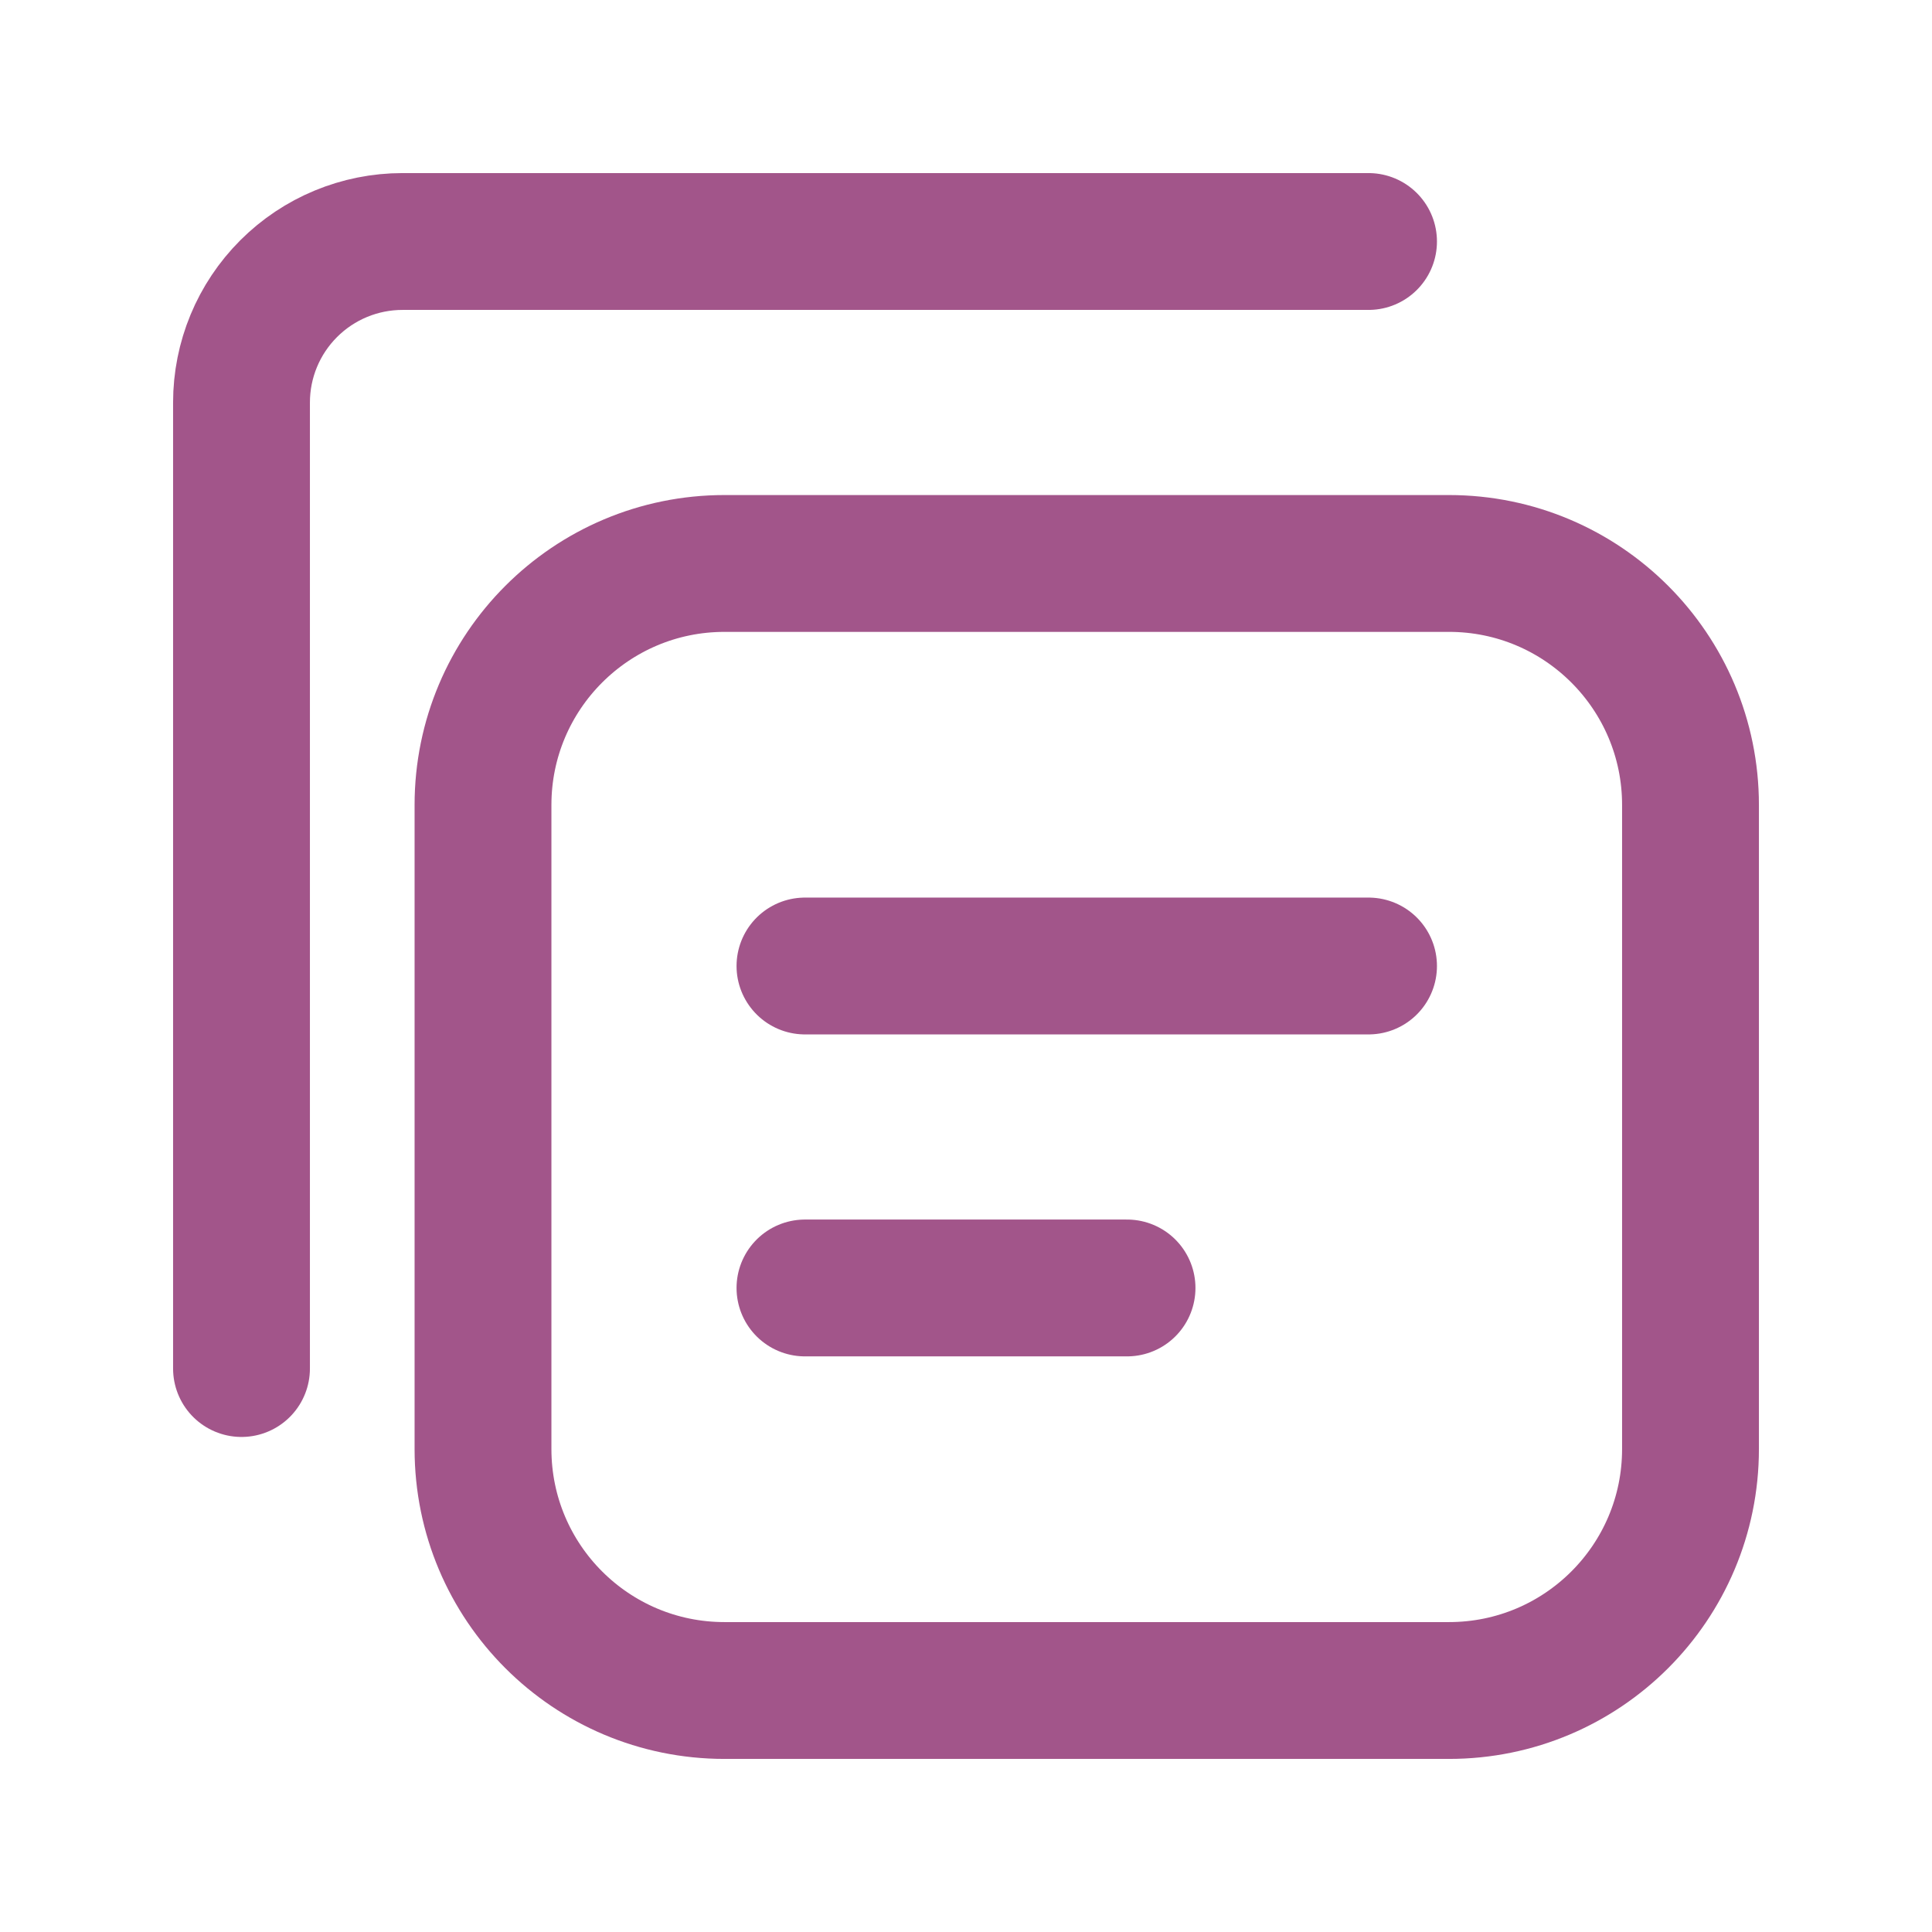
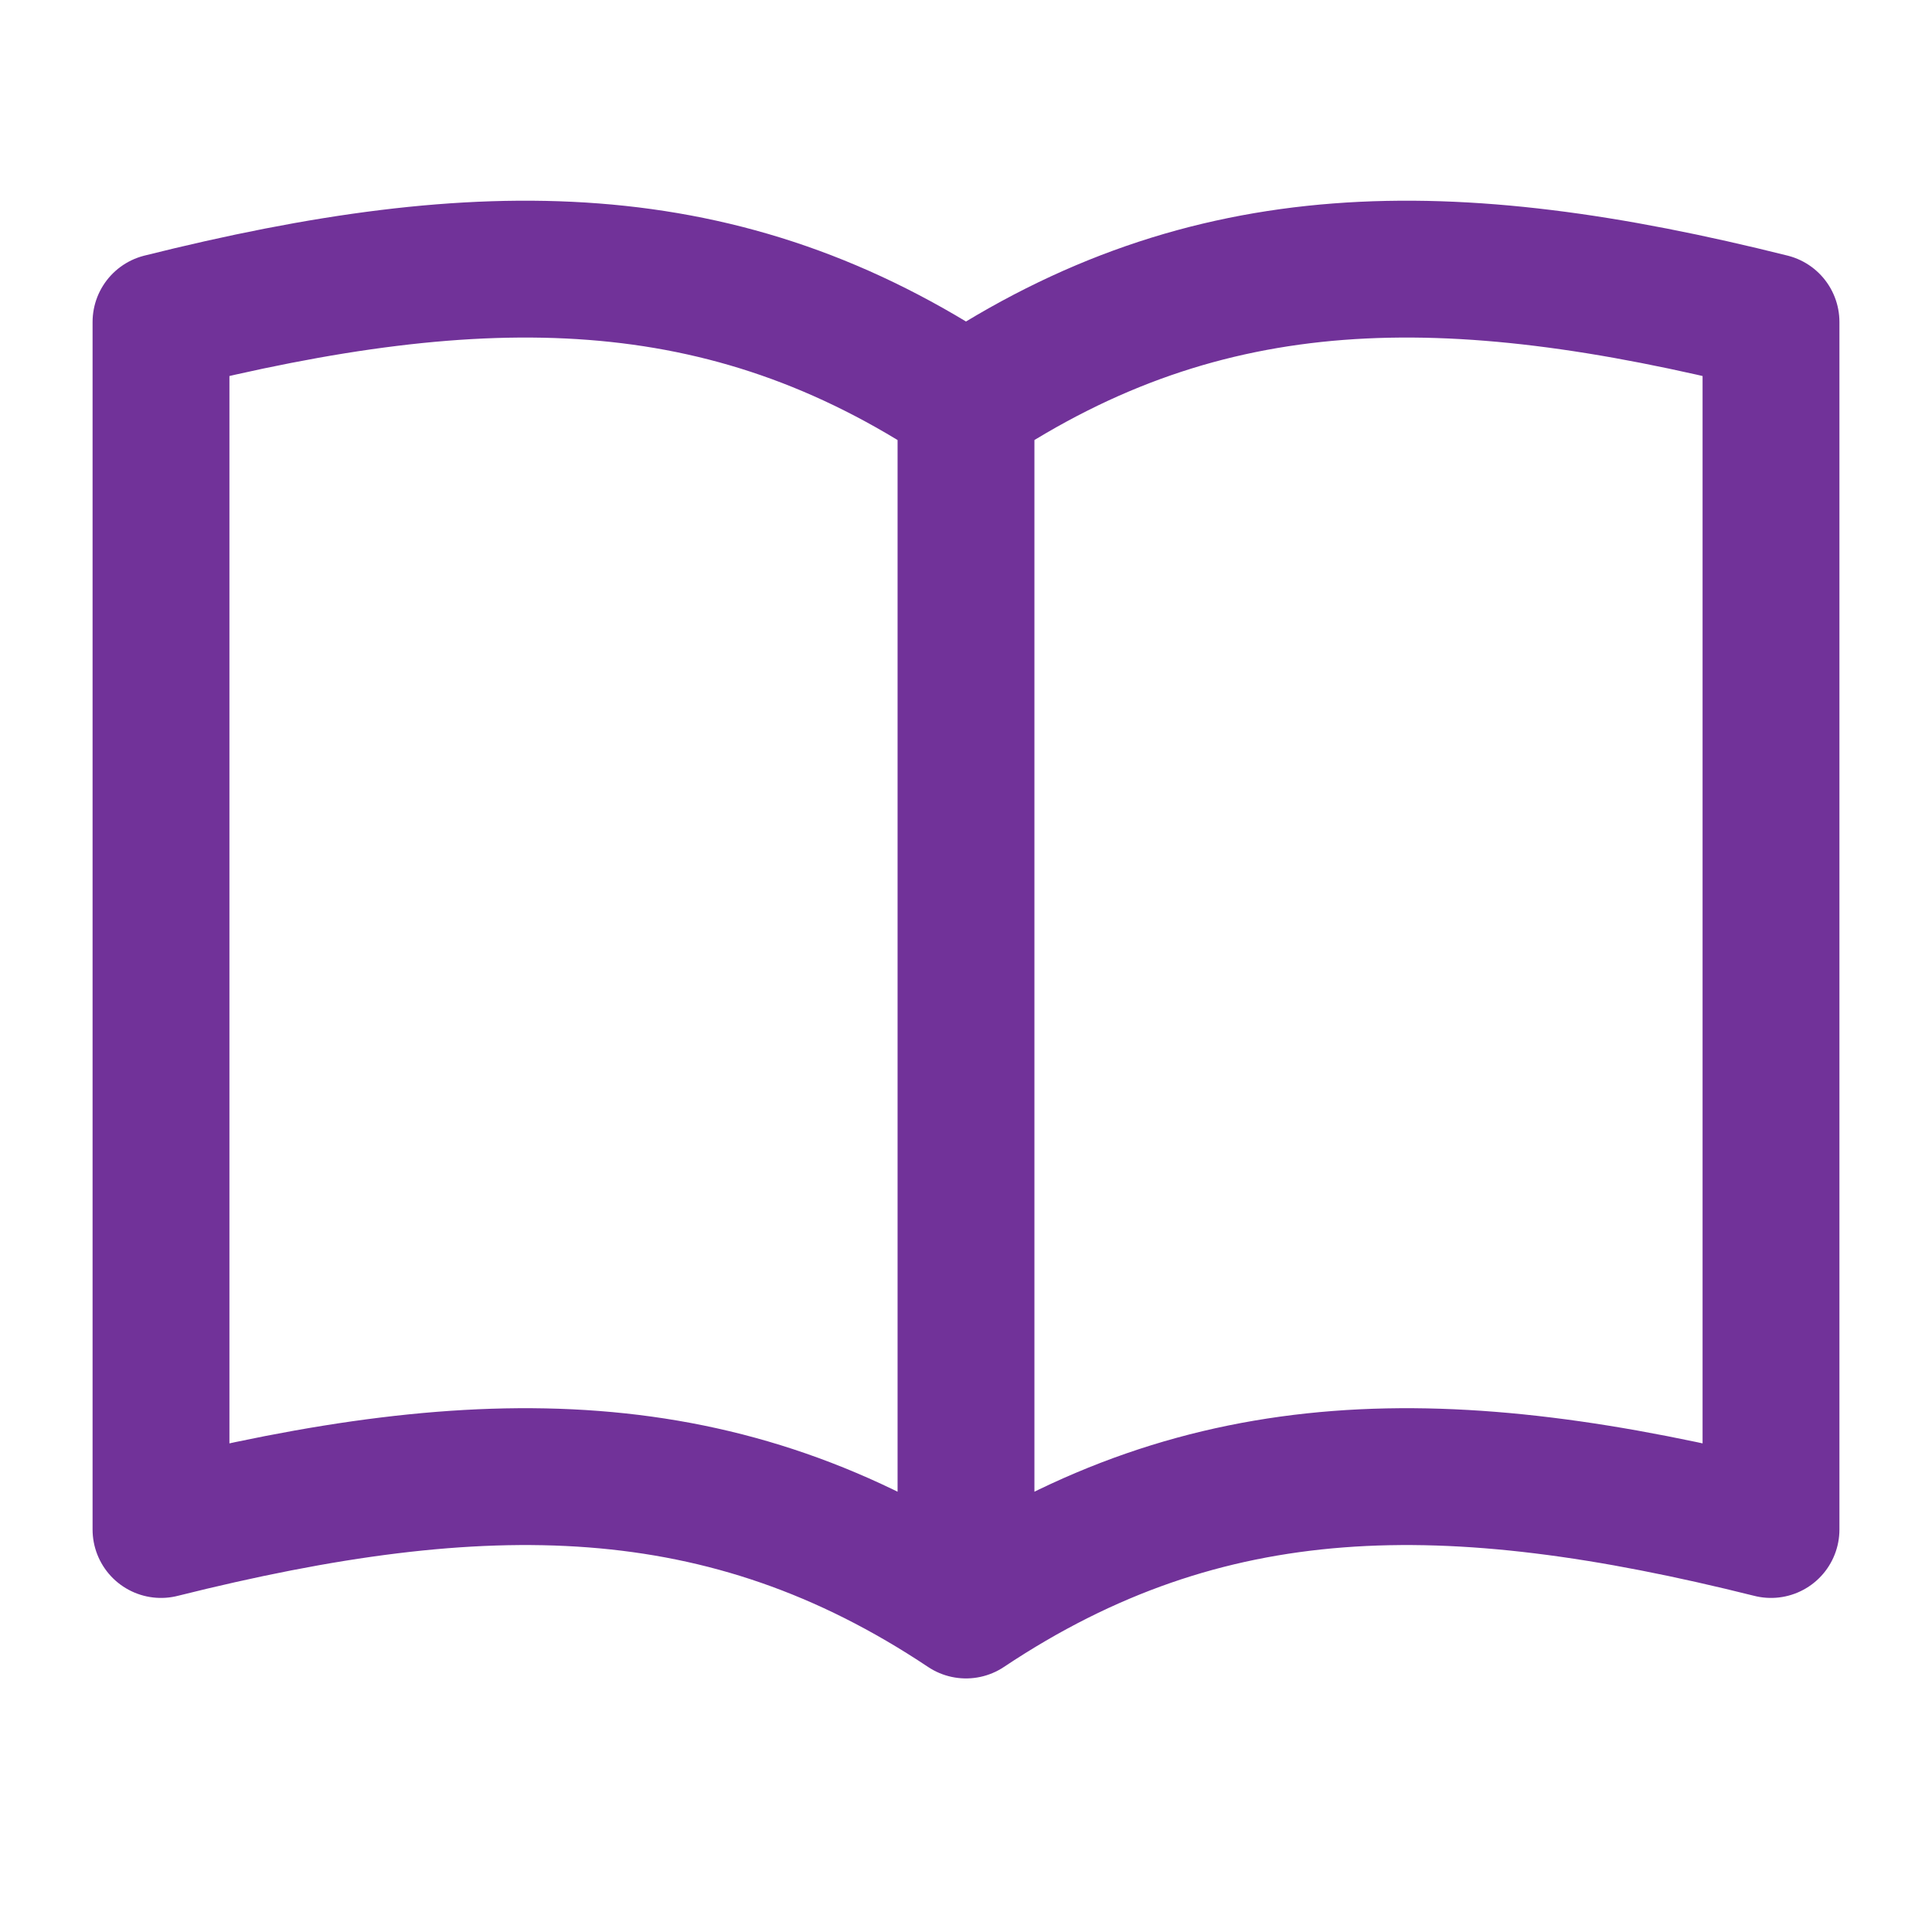
- <svg xmlns="http://www.w3.org/2000/svg" preserveAspectRatio="none" overflow="visible" style="display: block;" width="17" height="17" viewBox="0 0 17 17" fill="none">
+ <svg xmlns="http://www.w3.org/2000/svg" preserveAspectRatio="none" overflow="visible" style="display: block;" width="12" height="12" viewBox="0 0 12 12" fill="none">
  <g id="svg">
-     <path id="Vector" d="M6.375 4.958H12.75C13.924 4.958 14.875 5.91 14.875 7.083V12.75C14.875 13.924 13.924 14.875 12.75 14.875H6.375C5.201 14.875 4.25 13.924 4.25 12.75V7.083C4.25 5.91 5.201 4.958 6.375 4.958Z" stroke-width="1.204" stroke-linecap="round" stroke-linejoin="round" stroke="#A2558A" />
-     <path id="Vector_2" d="M12.042 2.125H3.542C3.166 2.125 2.806 2.274 2.54 2.54C2.274 2.806 2.125 3.166 2.125 3.542V12.042M7.083 8.5H12.042M7.083 11.333H9.917" stroke-width="1.204" stroke-linecap="round" stroke-linejoin="round" stroke="#A2558A" />
+     <path id="Vector" d="M6 10C7.5 9 9 9 11 9.5V2C9 1.5 7.5 1.5 6 2.5C4.5 1.5 3 1.5 1 2V9.5C3 9 4.5 9 6 10ZM6 2.5V10" stroke-width="0.85" stroke-linecap="round" stroke-linejoin="round" stroke="#713299" />
  </g>
</svg>
